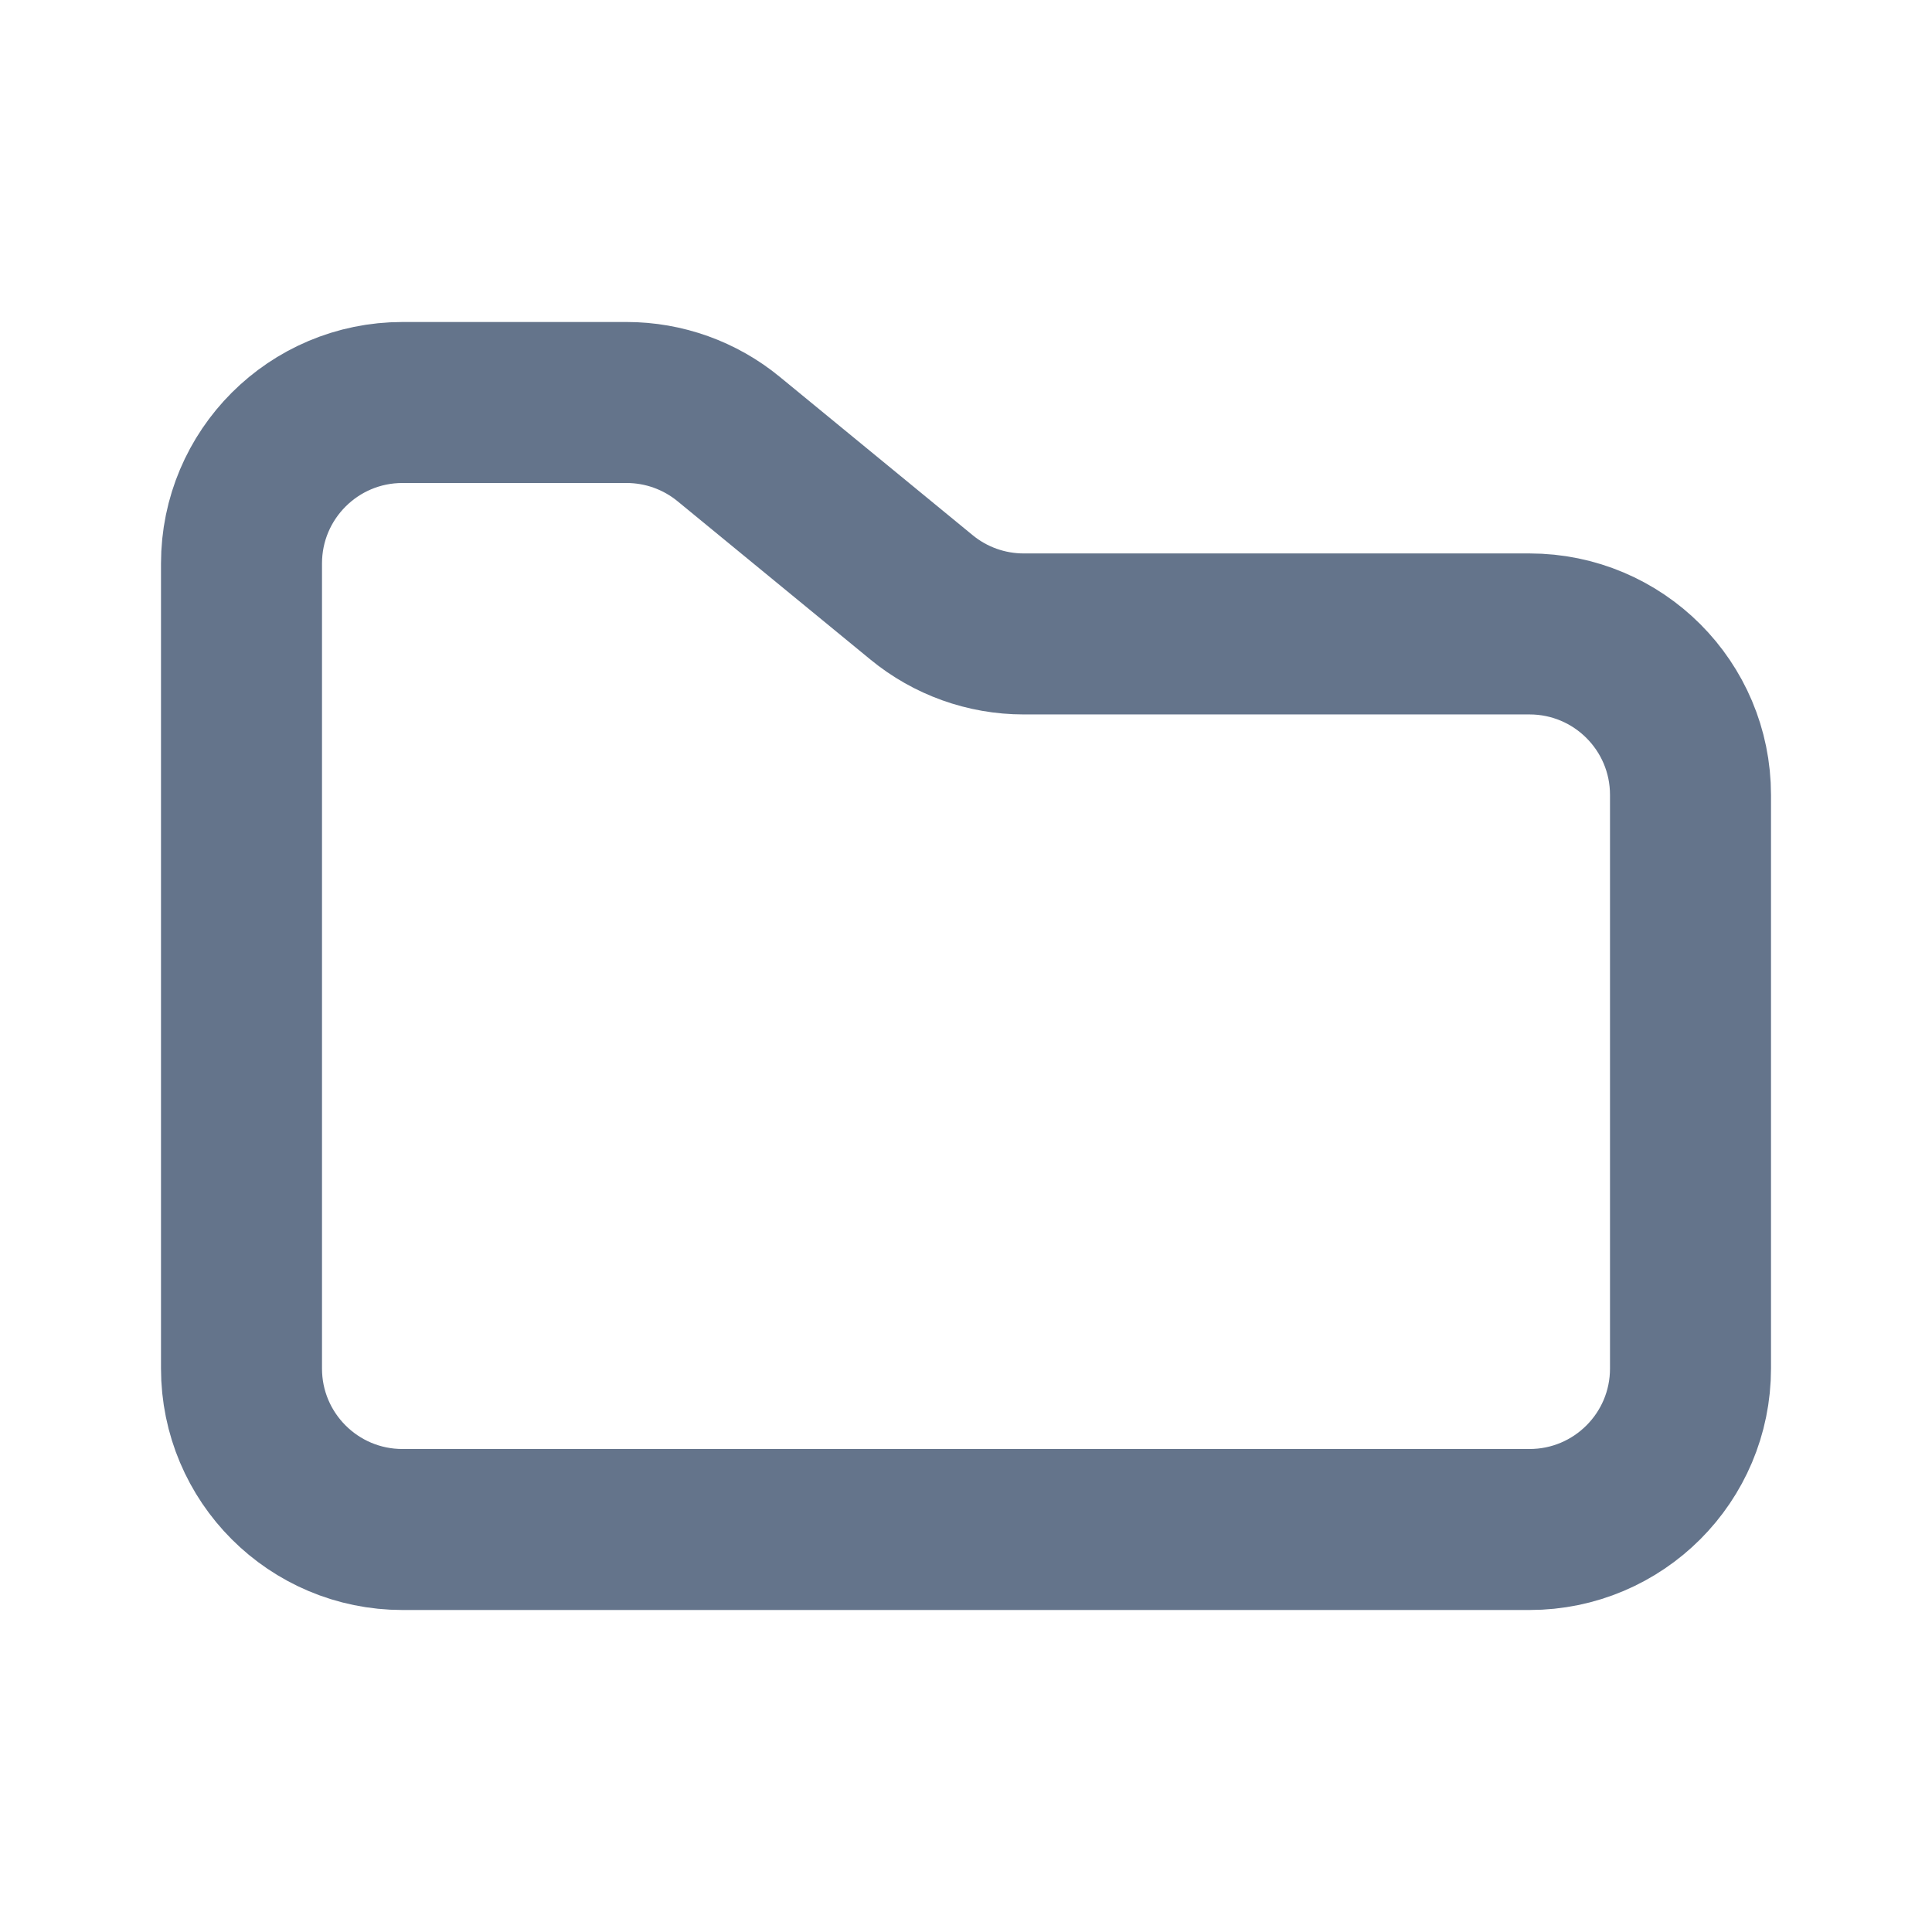
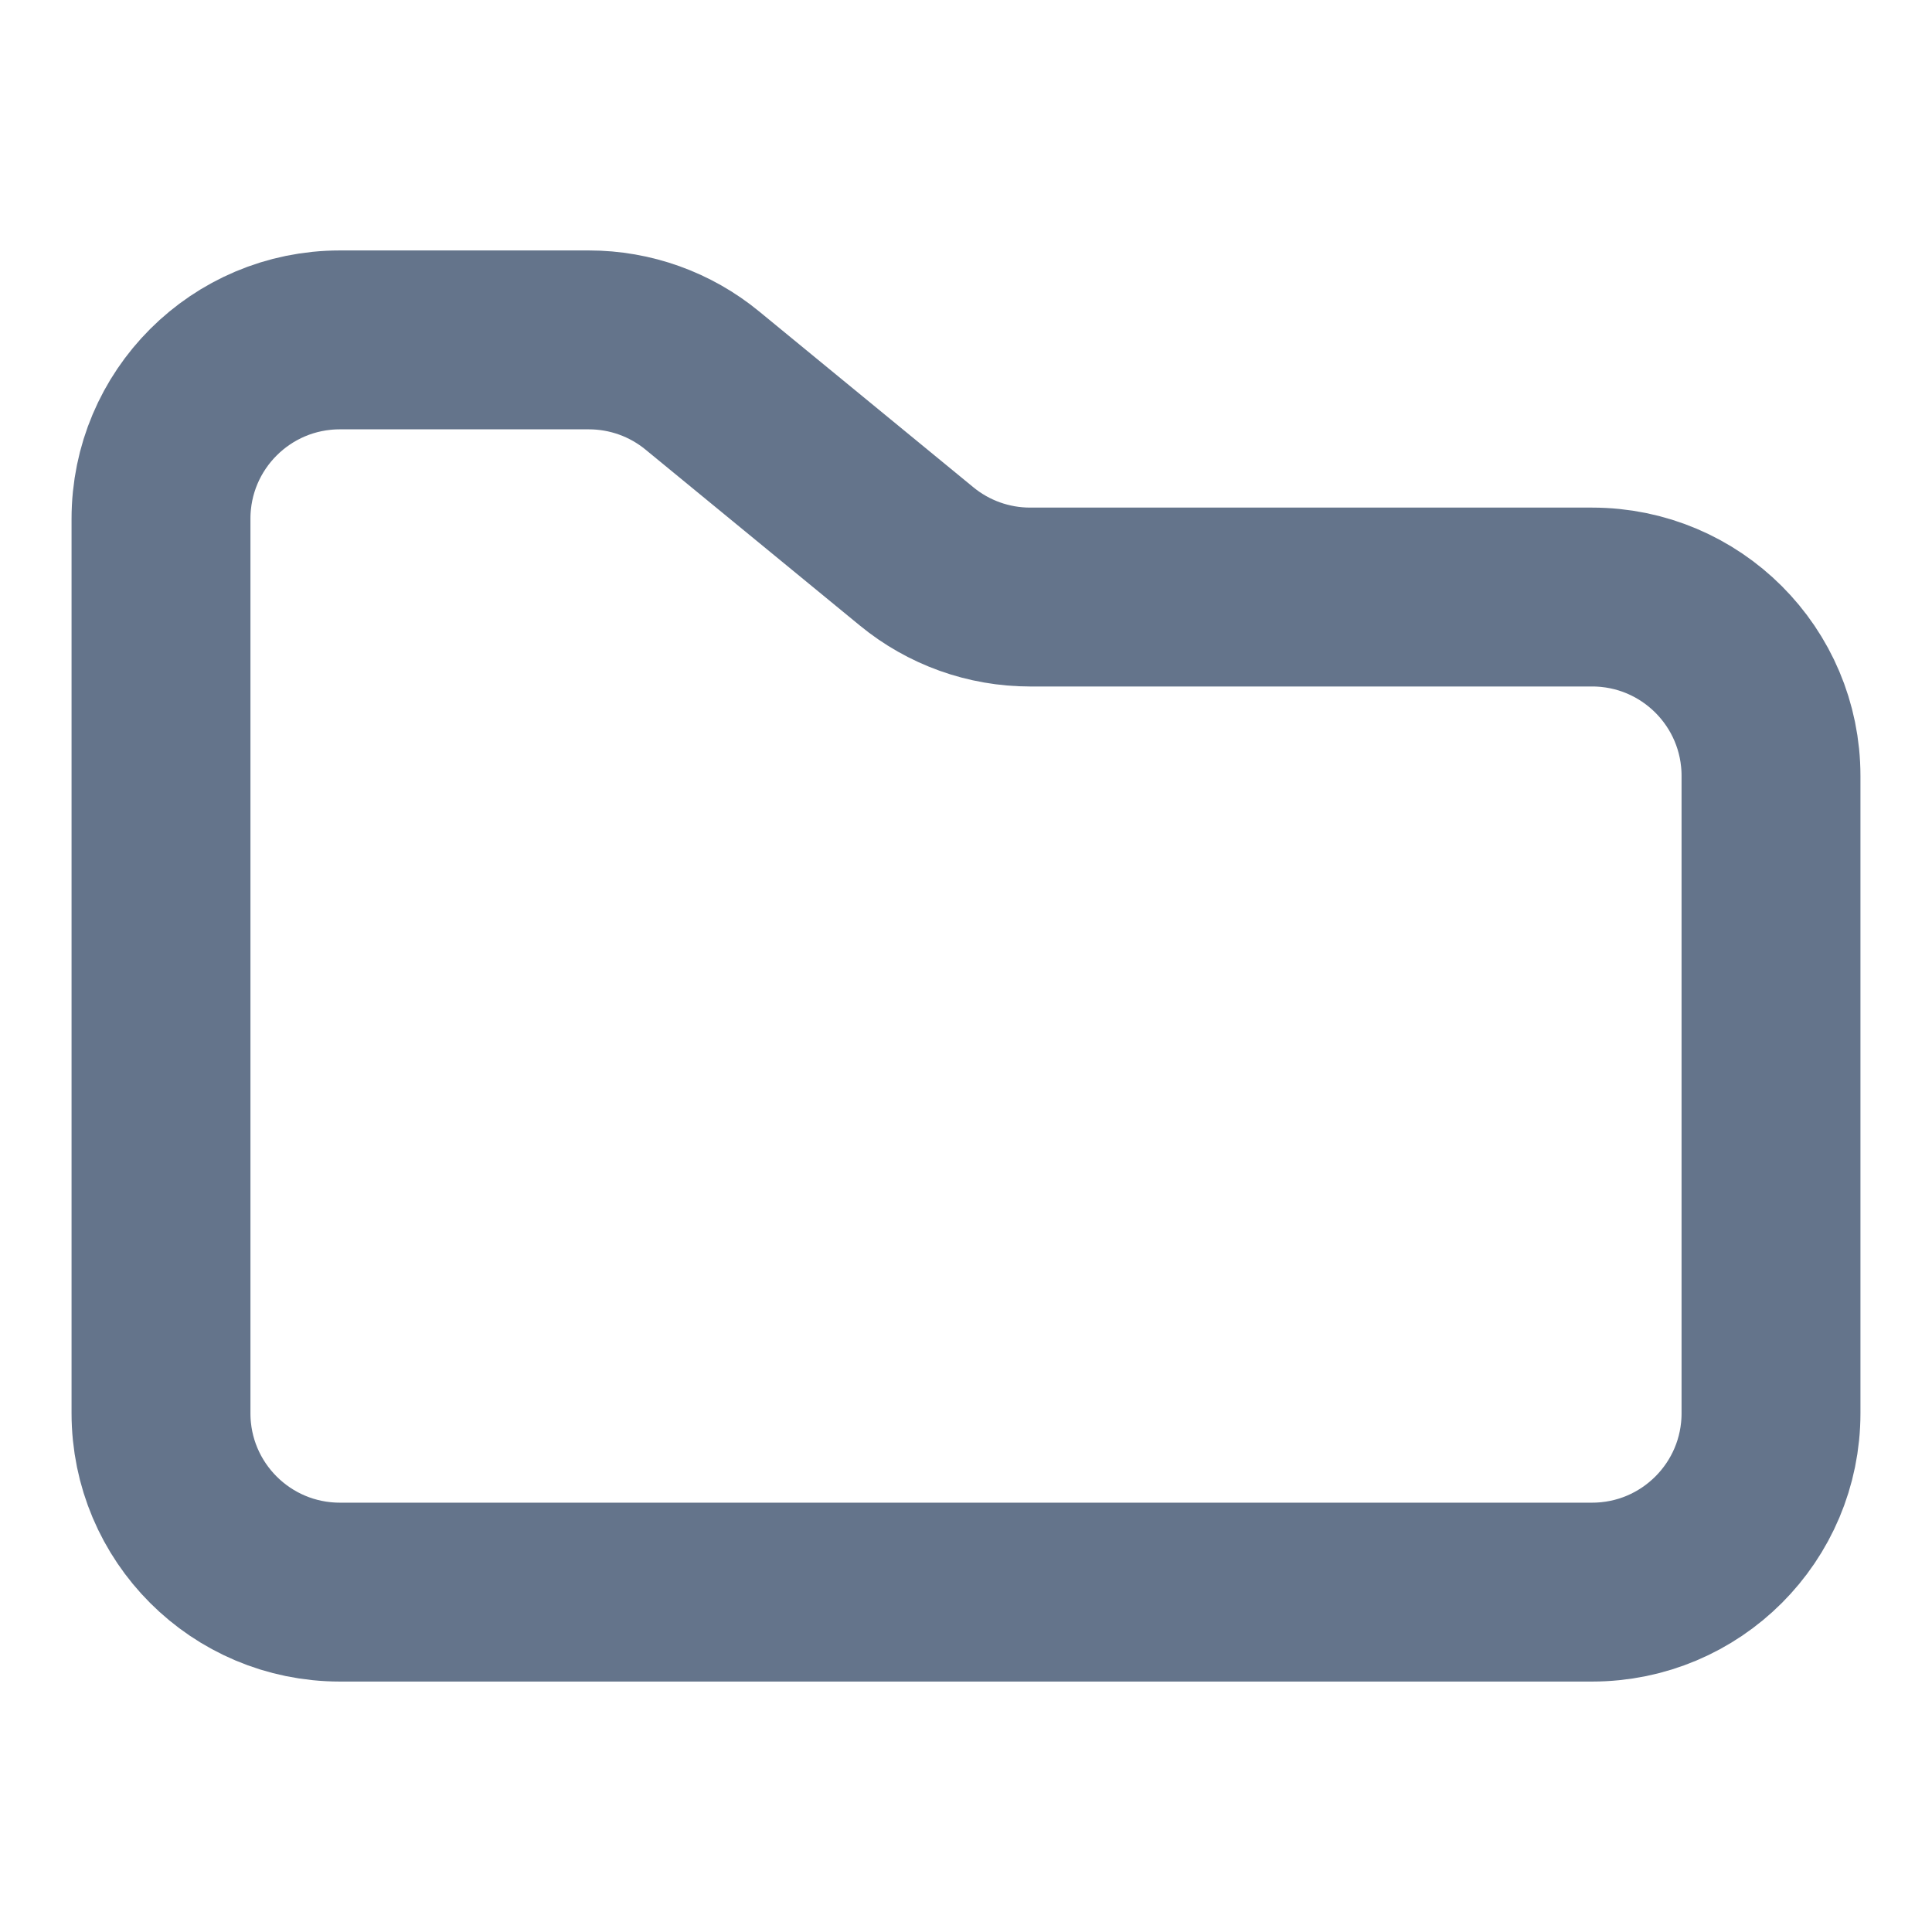
- <svg xmlns="http://www.w3.org/2000/svg" width="24" height="24" viewBox="0 0 24 24" fill="none">
+ <svg xmlns="http://www.w3.org/2000/svg" width="24" height="24" viewBox="1.2 1.2 21.6 21.6" fill="none">
  <path d="M7.784 5H5C3.895 5 3 5.895 3 7V17C3 18.105 3.895 19 5 19H19C20.105 19 21 18.105 21 17V9.875C21 8.77 20.105 7.875 19 7.875H12.716C12.253 7.875 11.804 7.714 11.447 7.42L9.053 5.455C8.696 5.161 8.247 5 7.784 5Z" stroke="#64748B" stroke-width="2" />
</svg>
